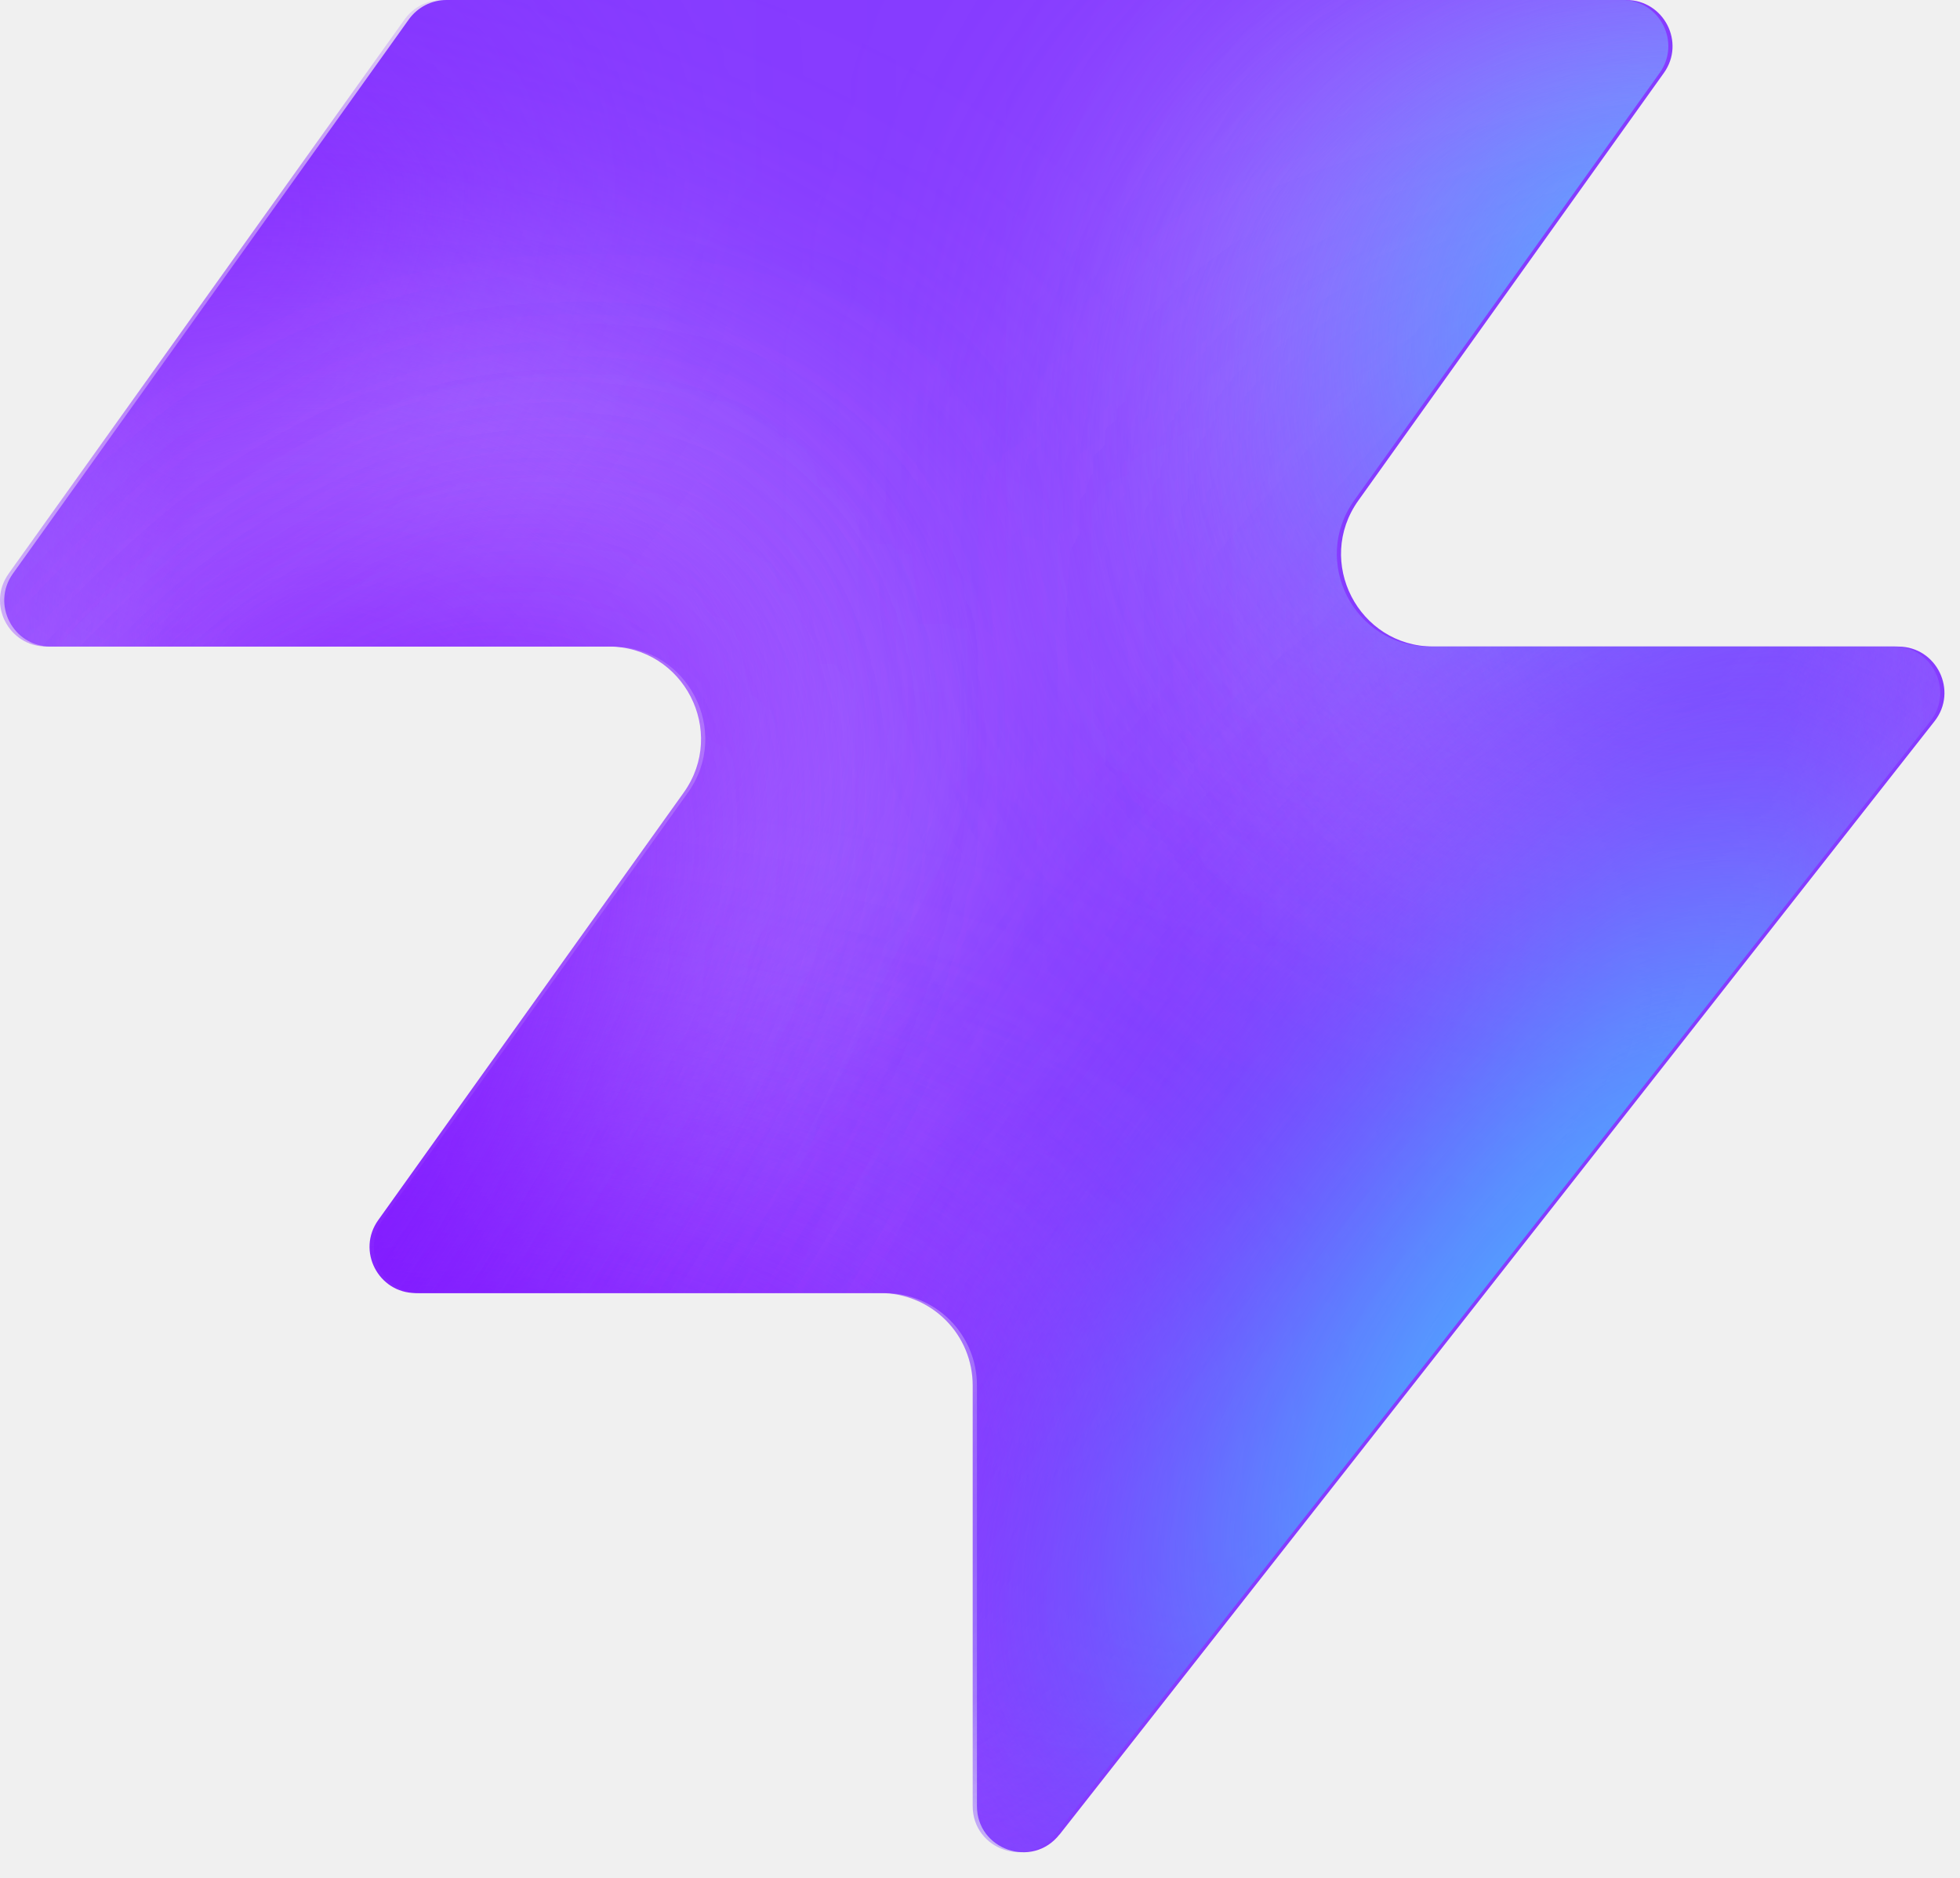
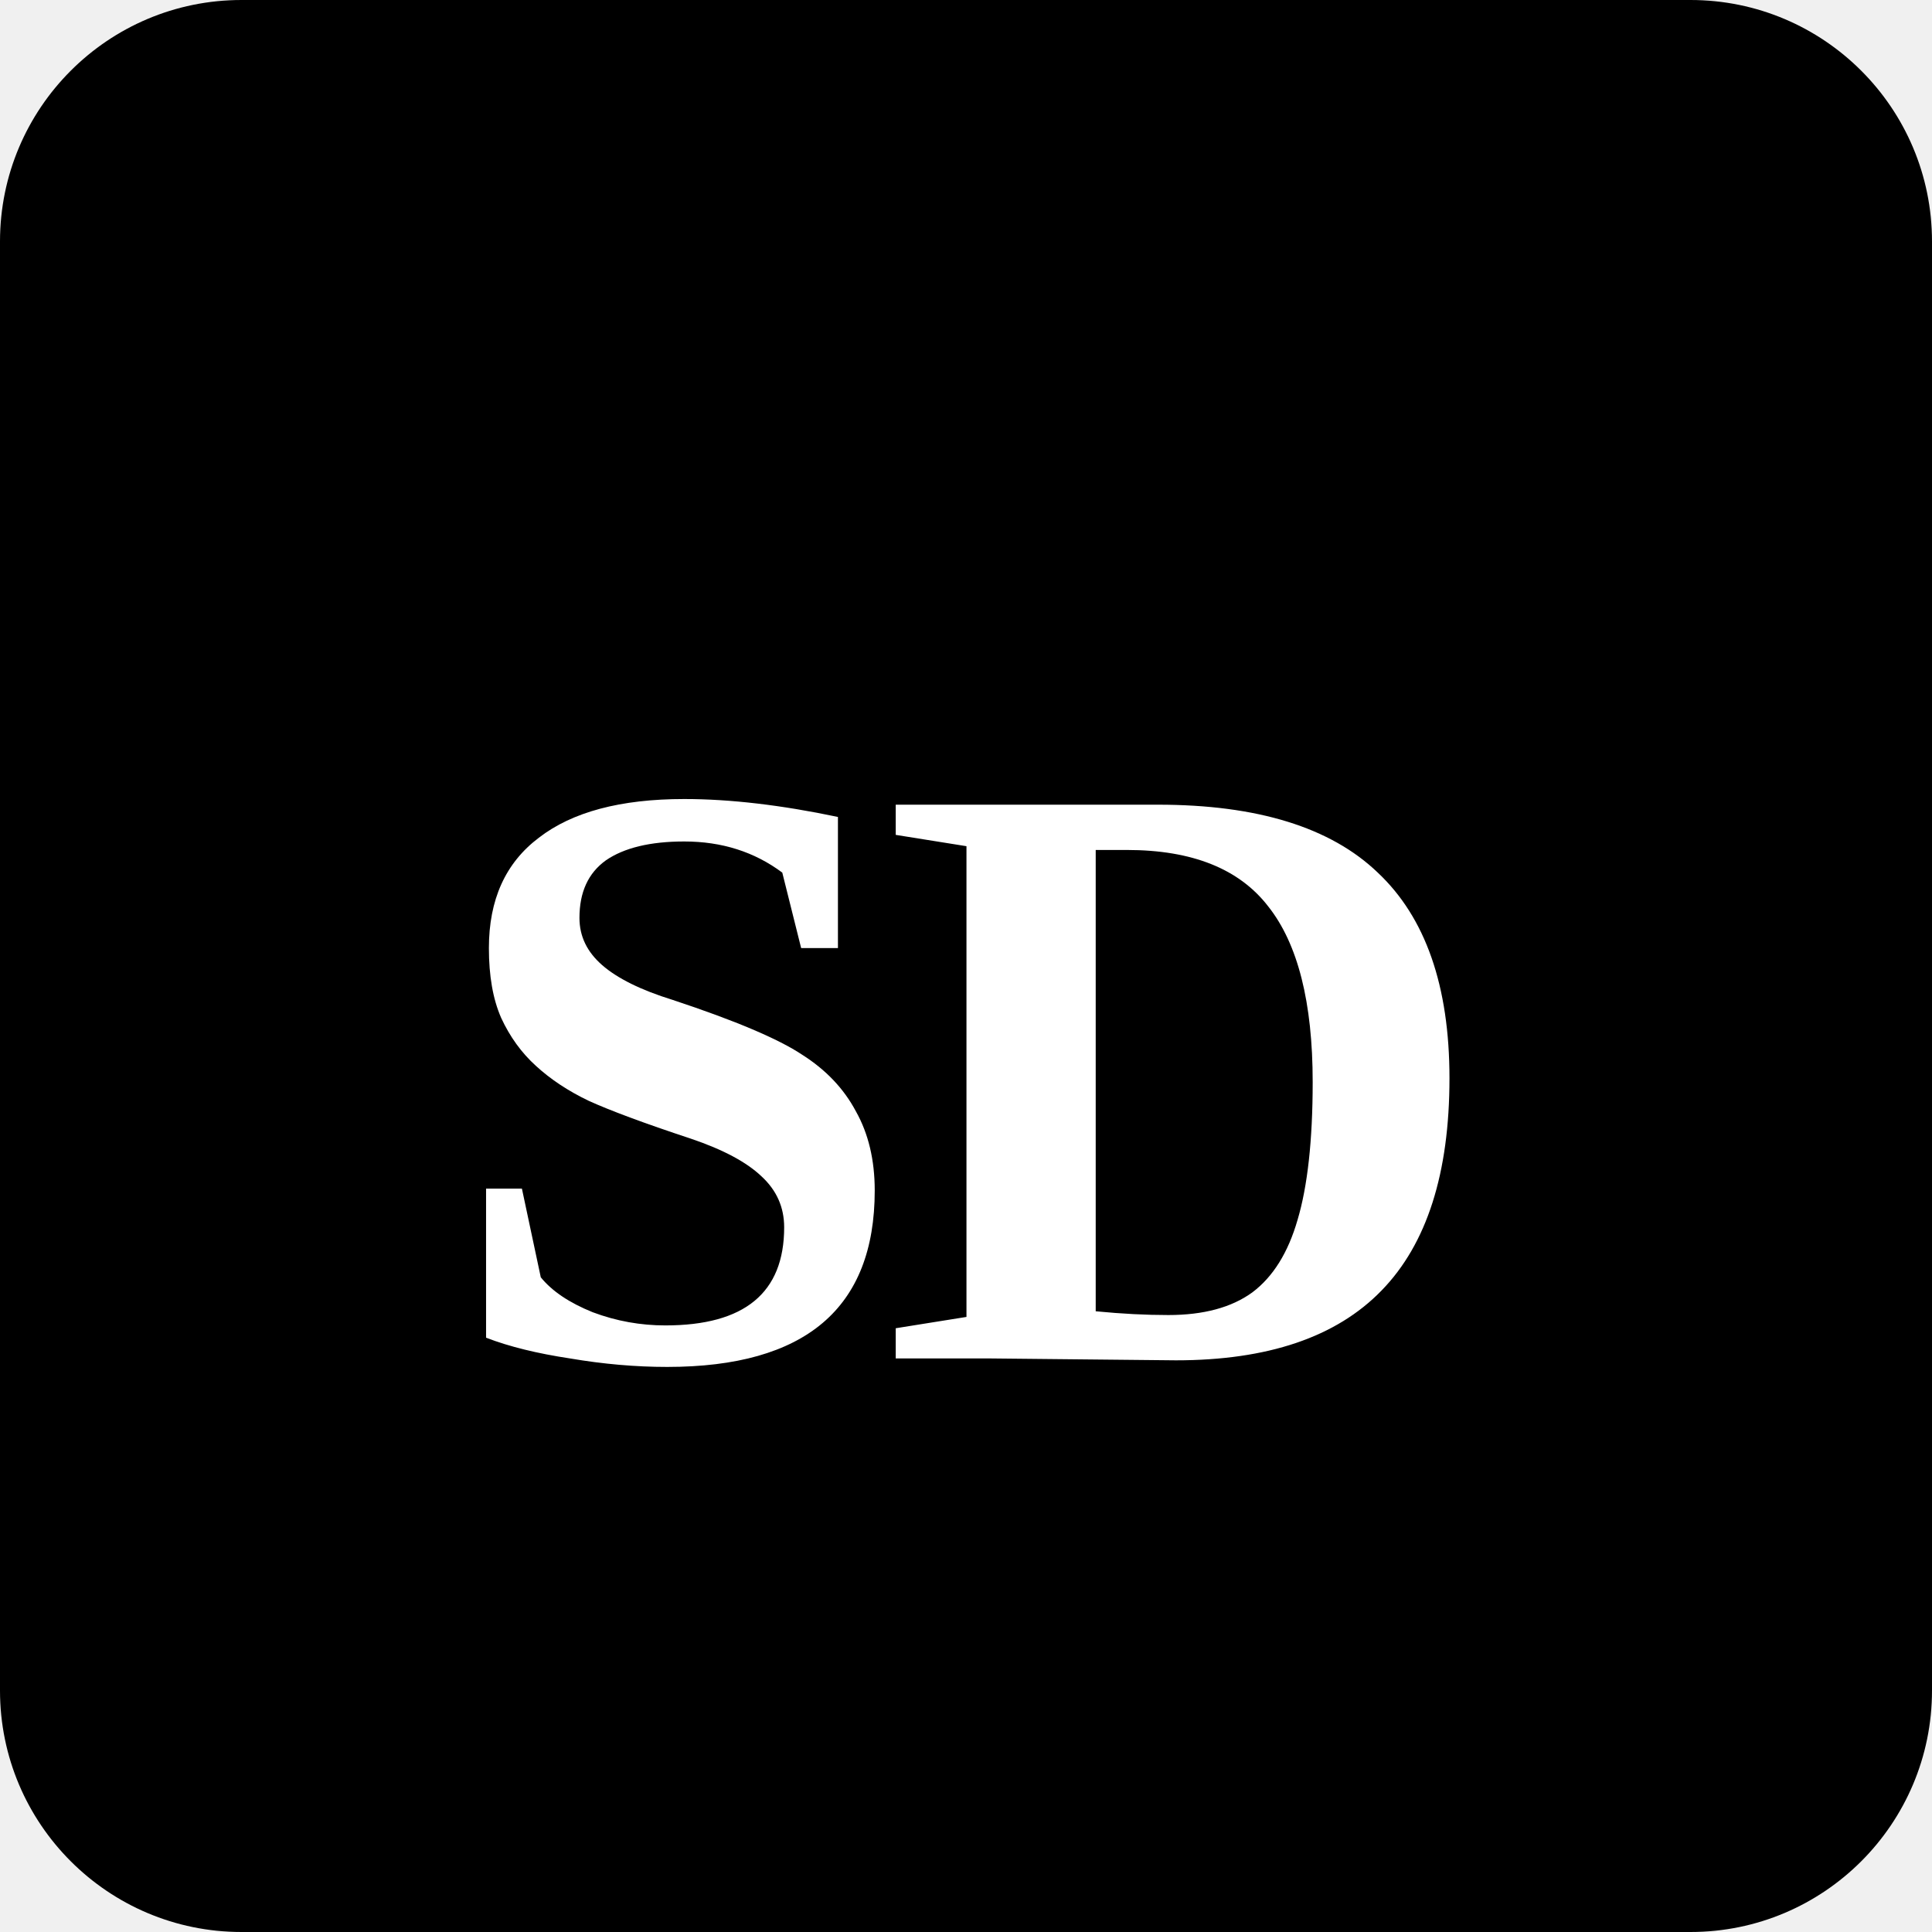
- <svg xmlns="http://www.w3.org/2000/svg" width="48" height="46" fill="none" viewBox="0 0 48 46">
-   <path fill="#863bff" d="M25.946 44.938c-.664.845-2.021.375-2.021-.698V33.937a2.26 2.26 0 0 0-2.262-2.262H10.287c-.92 0-1.456-1.04-.92-1.788l7.48-10.471c1.07-1.497 0-3.578-1.842-3.578H1.237c-.92 0-1.456-1.04-.92-1.788L10.013.474c.214-.297.556-.474.92-.474h28.894c.92 0 1.456 1.04.92 1.788l-7.48 10.471c-1.07 1.498 0 3.579 1.842 3.579h11.377c.943 0 1.473 1.088.89 1.83L25.947 44.94z" style="fill:#863bff;fill:color(display-p3 .525 .23 1);fill-opacity:1" />
-   <mask id="a" width="48" height="46" x="0" y="0" maskUnits="userSpaceOnUse" style="mask-type:alpha">
-     <path fill="#000" d="M25.842 44.938c-.664.844-2.021.375-2.021-.698V33.937a2.26 2.26 0 0 0-2.262-2.262H10.183c-.92 0-1.456-1.04-.92-1.788l7.48-10.471c1.07-1.498 0-3.579-1.842-3.579H1.133c-.92 0-1.456-1.04-.92-1.787L9.91.473c.214-.297.556-.474.92-.474h28.894c.92 0 1.456 1.04.92 1.788l-7.48 10.471c-1.07 1.498 0 3.578 1.842 3.578h11.377c.943 0 1.473 1.088.89 1.832L25.843 44.94z" style="fill:#000;fill-opacity:1" />
-   </mask>
-   <g mask="url(#a)">
-     <g filter="url(#b)">
-       <ellipse cx="5.508" cy="14.704" fill="#ede6ff" rx="5.508" ry="14.704" style="fill:#ede6ff;fill:color(display-p3 .927 .903 1);fill-opacity:1" transform="matrix(.00324 1 1 -.00324 -4.47 31.516)" />
-     </g>
-     <g filter="url(#c)">
-       <ellipse cx="10.399" cy="29.851" fill="#ede6ff" rx="10.399" ry="29.851" style="fill:#ede6ff;fill:color(display-p3 .927 .903 1);fill-opacity:1" transform="matrix(.00324 1 1 -.00324 -39.328 7.883)" />
-     </g>
-     <g filter="url(#d)">
-       <ellipse cx="5.508" cy="30.487" fill="#7e14ff" rx="5.508" ry="30.487" style="fill:#7e14ff;fill:color(display-p3 .492 .077 1);fill-opacity:1" transform="rotate(89.814 -25.913 -14.639)scale(1 -1)" />
-     </g>
-     <g filter="url(#e)">
-       <ellipse cx="5.508" cy="30.599" fill="#7e14ff" rx="5.508" ry="30.599" style="fill:#7e14ff;fill:color(display-p3 .492 .077 1);fill-opacity:1" transform="rotate(89.814 -32.644 -3.334)scale(1 -1)" />
-     </g>
-     <g filter="url(#f)">
-       <ellipse cx="5.508" cy="30.599" fill="#7e14ff" rx="5.508" ry="30.599" style="fill:#7e14ff;fill:color(display-p3 .492 .077 1);fill-opacity:1" transform="matrix(.00324 1 1 -.00324 -34.34 30.47)" />
-     </g>
-     <g filter="url(#g)">
-       <ellipse cx="14.072" cy="22.078" fill="#ede6ff" rx="14.072" ry="22.078" style="fill:#ede6ff;fill:color(display-p3 .927 .903 1);fill-opacity:1" transform="rotate(93.35 24.506 48.493)scale(-1 1)" />
-     </g>
-     <g filter="url(#h)">
-       <ellipse cx="3.47" cy="21.501" fill="#7e14ff" rx="3.47" ry="21.501" style="fill:#7e14ff;fill:color(display-p3 .492 .077 1);fill-opacity:1" transform="rotate(89.009 28.708 47.59)scale(-1 1)" />
-     </g>
-     <g filter="url(#i)">
-       <ellipse cx="3.47" cy="21.501" fill="#7e14ff" rx="3.47" ry="21.501" style="fill:#7e14ff;fill:color(display-p3 .492 .077 1);fill-opacity:1" transform="rotate(89.009 28.708 47.59)scale(-1 1)" />
-     </g>
-     <g filter="url(#j)">
-       <ellipse cx=".387" cy="8.972" fill="#7e14ff" rx="4.407" ry="29.108" style="fill:#7e14ff;fill:color(display-p3 .492 .077 1);fill-opacity:1" transform="rotate(39.51 .387 8.972)" />
-     </g>
-     <g filter="url(#k)">
-       <ellipse cx="47.523" cy="-6.092" fill="#7e14ff" rx="4.407" ry="29.108" style="fill:#7e14ff;fill:color(display-p3 .492 .077 1);fill-opacity:1" transform="rotate(37.892 47.523 -6.092)" />
-     </g>
-     <g filter="url(#l)">
-       <ellipse cx="41.412" cy="6.333" fill="#47bfff" rx="5.971" ry="9.665" style="fill:#47bfff;fill:color(display-p3 .28 .748 1);fill-opacity:1" transform="rotate(37.892 41.412 6.333)" />
-     </g>
-     <g filter="url(#m)">
-       <ellipse cx="-1.879" cy="38.332" fill="#7e14ff" rx="4.407" ry="29.108" style="fill:#7e14ff;fill:color(display-p3 .492 .077 1);fill-opacity:1" transform="rotate(37.892 -1.88 38.332)" />
-     </g>
-     <g filter="url(#n)">
-       <ellipse cx="-1.879" cy="38.332" fill="#7e14ff" rx="4.407" ry="29.108" style="fill:#7e14ff;fill:color(display-p3 .492 .077 1);fill-opacity:1" transform="rotate(37.892 -1.88 38.332)" />
-     </g>
-     <g filter="url(#o)">
-       <ellipse cx="35.651" cy="29.907" fill="#7e14ff" rx="4.407" ry="29.108" style="fill:#7e14ff;fill:color(display-p3 .492 .077 1);fill-opacity:1" transform="rotate(37.892 35.651 29.907)" />
-     </g>
-     <g filter="url(#p)">
-       <ellipse cx="38.418" cy="32.4" fill="#47bfff" rx="5.971" ry="15.297" style="fill:#47bfff;fill:color(display-p3 .28 .748 1);fill-opacity:1" transform="rotate(37.892 38.418 32.4)" />
-     </g>
-   </g>
-   <defs>
-     <filter id="b" width="60.045" height="41.654" x="-19.77" y="16.149" color-interpolation-filters="sRGB" filterUnits="userSpaceOnUse">
-       <feFlood flood-opacity="0" result="BackgroundImageFix" />
-       <feBlend in="SourceGraphic" in2="BackgroundImageFix" result="shape" />
-       <feGaussianBlur result="effect1_foregroundBlur_2002_17158" stdDeviation="7.659" />
-     </filter>
-     <filter id="c" width="90.34" height="51.437" x="-54.613" y="-7.533" color-interpolation-filters="sRGB" filterUnits="userSpaceOnUse">
-       <feFlood flood-opacity="0" result="BackgroundImageFix" />
-       <feBlend in="SourceGraphic" in2="BackgroundImageFix" result="shape" />
-       <feGaussianBlur result="effect1_foregroundBlur_2002_17158" stdDeviation="7.659" />
-     </filter>
-     <filter id="d" width="79.355" height="29.4" x="-49.64" y="2.03" color-interpolation-filters="sRGB" filterUnits="userSpaceOnUse">
-       <feFlood flood-opacity="0" result="BackgroundImageFix" />
-       <feBlend in="SourceGraphic" in2="BackgroundImageFix" result="shape" />
-       <feGaussianBlur result="effect1_foregroundBlur_2002_17158" stdDeviation="4.596" />
-     </filter>
-     <filter id="e" width="79.579" height="29.4" x="-45.045" y="20.029" color-interpolation-filters="sRGB" filterUnits="userSpaceOnUse">
-       <feFlood flood-opacity="0" result="BackgroundImageFix" />
-       <feBlend in="SourceGraphic" in2="BackgroundImageFix" result="shape" />
-       <feGaussianBlur result="effect1_foregroundBlur_2002_17158" stdDeviation="4.596" />
-     </filter>
-     <filter id="f" width="79.579" height="29.4" x="-43.513" y="21.178" color-interpolation-filters="sRGB" filterUnits="userSpaceOnUse">
-       <feFlood flood-opacity="0" result="BackgroundImageFix" />
-       <feBlend in="SourceGraphic" in2="BackgroundImageFix" result="shape" />
-       <feGaussianBlur result="effect1_foregroundBlur_2002_17158" stdDeviation="4.596" />
-     </filter>
-     <filter id="g" width="74.749" height="58.852" x="15.756" y="-17.901" color-interpolation-filters="sRGB" filterUnits="userSpaceOnUse">
-       <feFlood flood-opacity="0" result="BackgroundImageFix" />
-       <feBlend in="SourceGraphic" in2="BackgroundImageFix" result="shape" />
-       <feGaussianBlur result="effect1_foregroundBlur_2002_17158" stdDeviation="7.659" />
-     </filter>
-     <filter id="h" width="61.377" height="25.362" x="23.548" y="2.284" color-interpolation-filters="sRGB" filterUnits="userSpaceOnUse">
-       <feFlood flood-opacity="0" result="BackgroundImageFix" />
-       <feBlend in="SourceGraphic" in2="BackgroundImageFix" result="shape" />
-       <feGaussianBlur result="effect1_foregroundBlur_2002_17158" stdDeviation="4.596" />
-     </filter>
-     <filter id="i" width="61.377" height="25.362" x="23.548" y="2.284" color-interpolation-filters="sRGB" filterUnits="userSpaceOnUse">
-       <feFlood flood-opacity="0" result="BackgroundImageFix" />
-       <feBlend in="SourceGraphic" in2="BackgroundImageFix" result="shape" />
-       <feGaussianBlur result="effect1_foregroundBlur_2002_17158" stdDeviation="4.596" />
-     </filter>
-     <filter id="j" width="56.045" height="63.649" x="-27.636" y="-22.853" color-interpolation-filters="sRGB" filterUnits="userSpaceOnUse">
-       <feFlood flood-opacity="0" result="BackgroundImageFix" />
-       <feBlend in="SourceGraphic" in2="BackgroundImageFix" result="shape" />
-       <feGaussianBlur result="effect1_foregroundBlur_2002_17158" stdDeviation="4.596" />
-     </filter>
-     <filter id="k" width="54.814" height="64.646" x="20.116" y="-38.415" color-interpolation-filters="sRGB" filterUnits="userSpaceOnUse">
-       <feFlood flood-opacity="0" result="BackgroundImageFix" />
-       <feBlend in="SourceGraphic" in2="BackgroundImageFix" result="shape" />
-       <feGaussianBlur result="effect1_foregroundBlur_2002_17158" stdDeviation="4.596" />
-     </filter>
-     <filter id="l" width="33.541" height="35.313" x="24.641" y="-11.323" color-interpolation-filters="sRGB" filterUnits="userSpaceOnUse">
-       <feFlood flood-opacity="0" result="BackgroundImageFix" />
-       <feBlend in="SourceGraphic" in2="BackgroundImageFix" result="shape" />
-       <feGaussianBlur result="effect1_foregroundBlur_2002_17158" stdDeviation="4.596" />
-     </filter>
-     <filter id="m" width="54.814" height="64.646" x="-29.286" y="6.009" color-interpolation-filters="sRGB" filterUnits="userSpaceOnUse">
-       <feFlood flood-opacity="0" result="BackgroundImageFix" />
-       <feBlend in="SourceGraphic" in2="BackgroundImageFix" result="shape" />
-       <feGaussianBlur result="effect1_foregroundBlur_2002_17158" stdDeviation="4.596" />
-     </filter>
-     <filter id="n" width="54.814" height="64.646" x="-29.286" y="6.009" color-interpolation-filters="sRGB" filterUnits="userSpaceOnUse">
-       <feFlood flood-opacity="0" result="BackgroundImageFix" />
-       <feBlend in="SourceGraphic" in2="BackgroundImageFix" result="shape" />
-       <feGaussianBlur result="effect1_foregroundBlur_2002_17158" stdDeviation="4.596" />
-     </filter>
-     <filter id="o" width="54.814" height="64.646" x="8.244" y="-2.416" color-interpolation-filters="sRGB" filterUnits="userSpaceOnUse">
-       <feFlood flood-opacity="0" result="BackgroundImageFix" />
-       <feBlend in="SourceGraphic" in2="BackgroundImageFix" result="shape" />
-       <feGaussianBlur result="effect1_foregroundBlur_2002_17158" stdDeviation="4.596" />
-     </filter>
-     <filter id="p" width="39.409" height="43.623" x="18.713" y="10.588" color-interpolation-filters="sRGB" filterUnits="userSpaceOnUse">
-       <feFlood flood-opacity="0" result="BackgroundImageFix" />
-       <feBlend in="SourceGraphic" in2="BackgroundImageFix" result="shape" />
-       <feGaussianBlur result="effect1_foregroundBlur_2002_17158" stdDeviation="4.596" />
-     </filter>
-   </defs>
+ <svg xmlns="http://www.w3.org/2000/svg" viewBox="0 0 32 32">
+   <rect width="32" height="32" rx="4" fill="#000" />
+   <text x="16" y="22.5" text-anchor="middle" font-family="Georgia, 'Times New Roman', serif" font-weight="900" font-size="14" letter-spacing="-0.5" fill="#fff">SD</text>
</svg>
